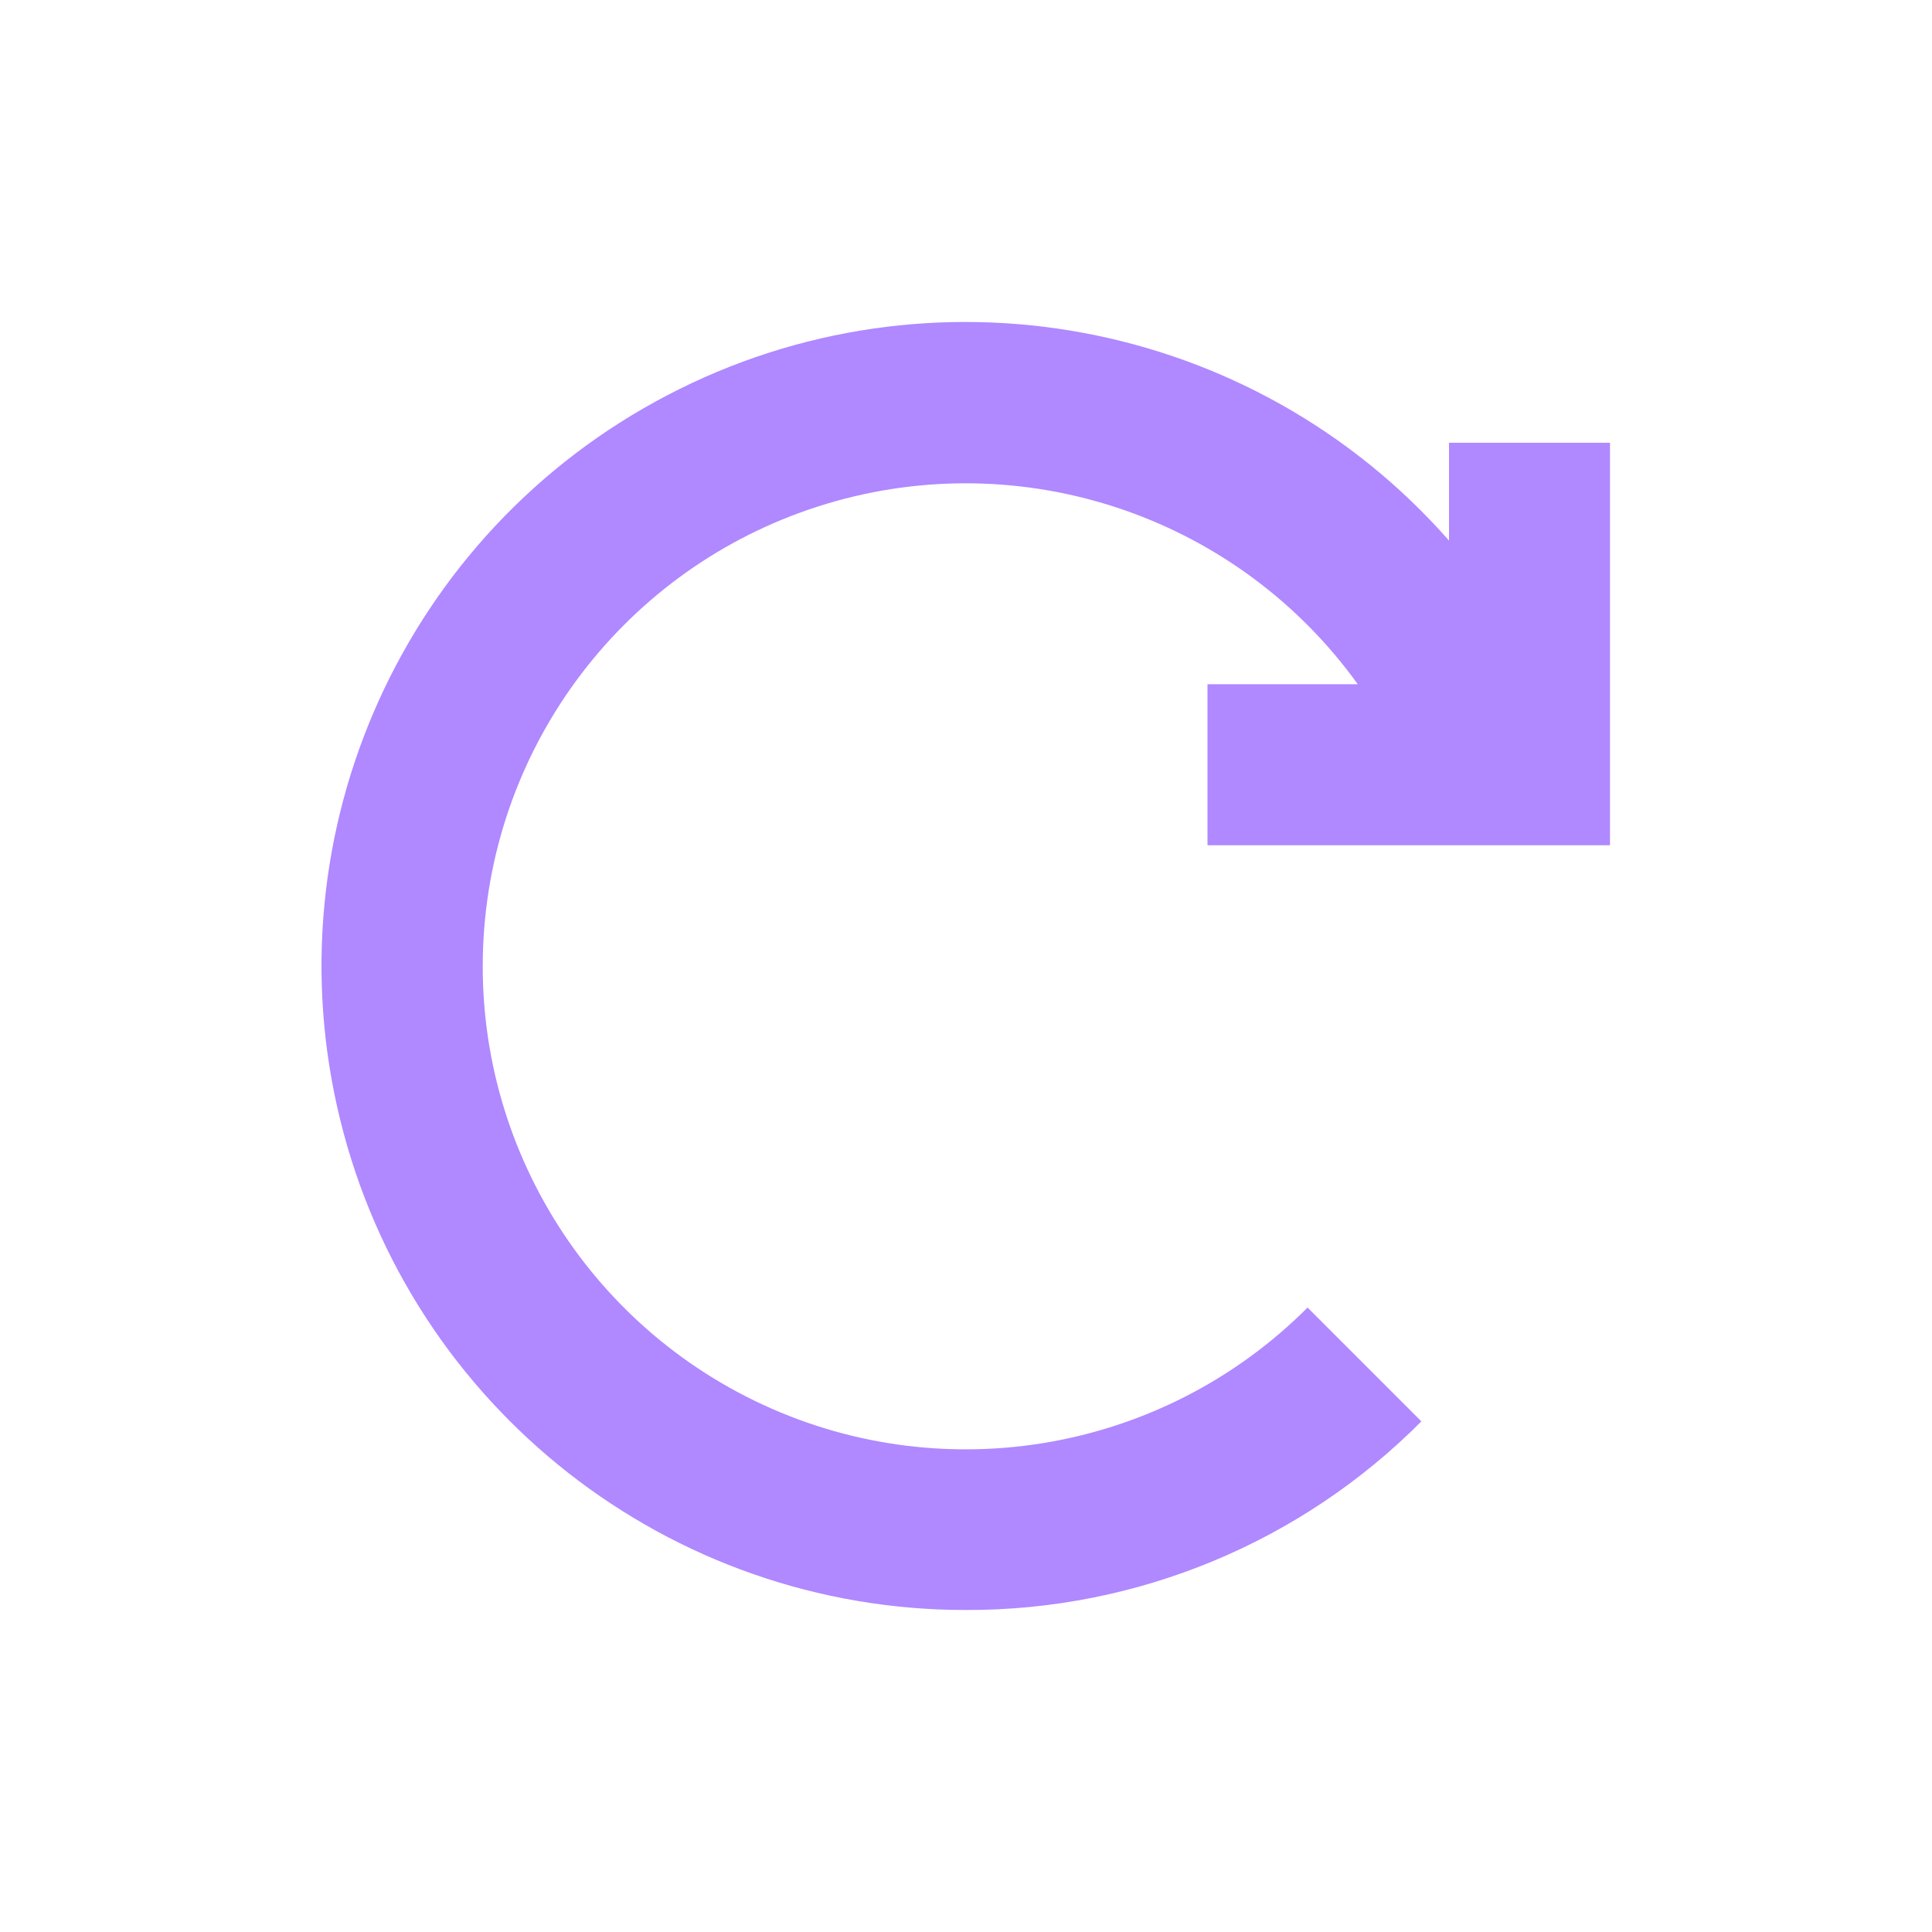
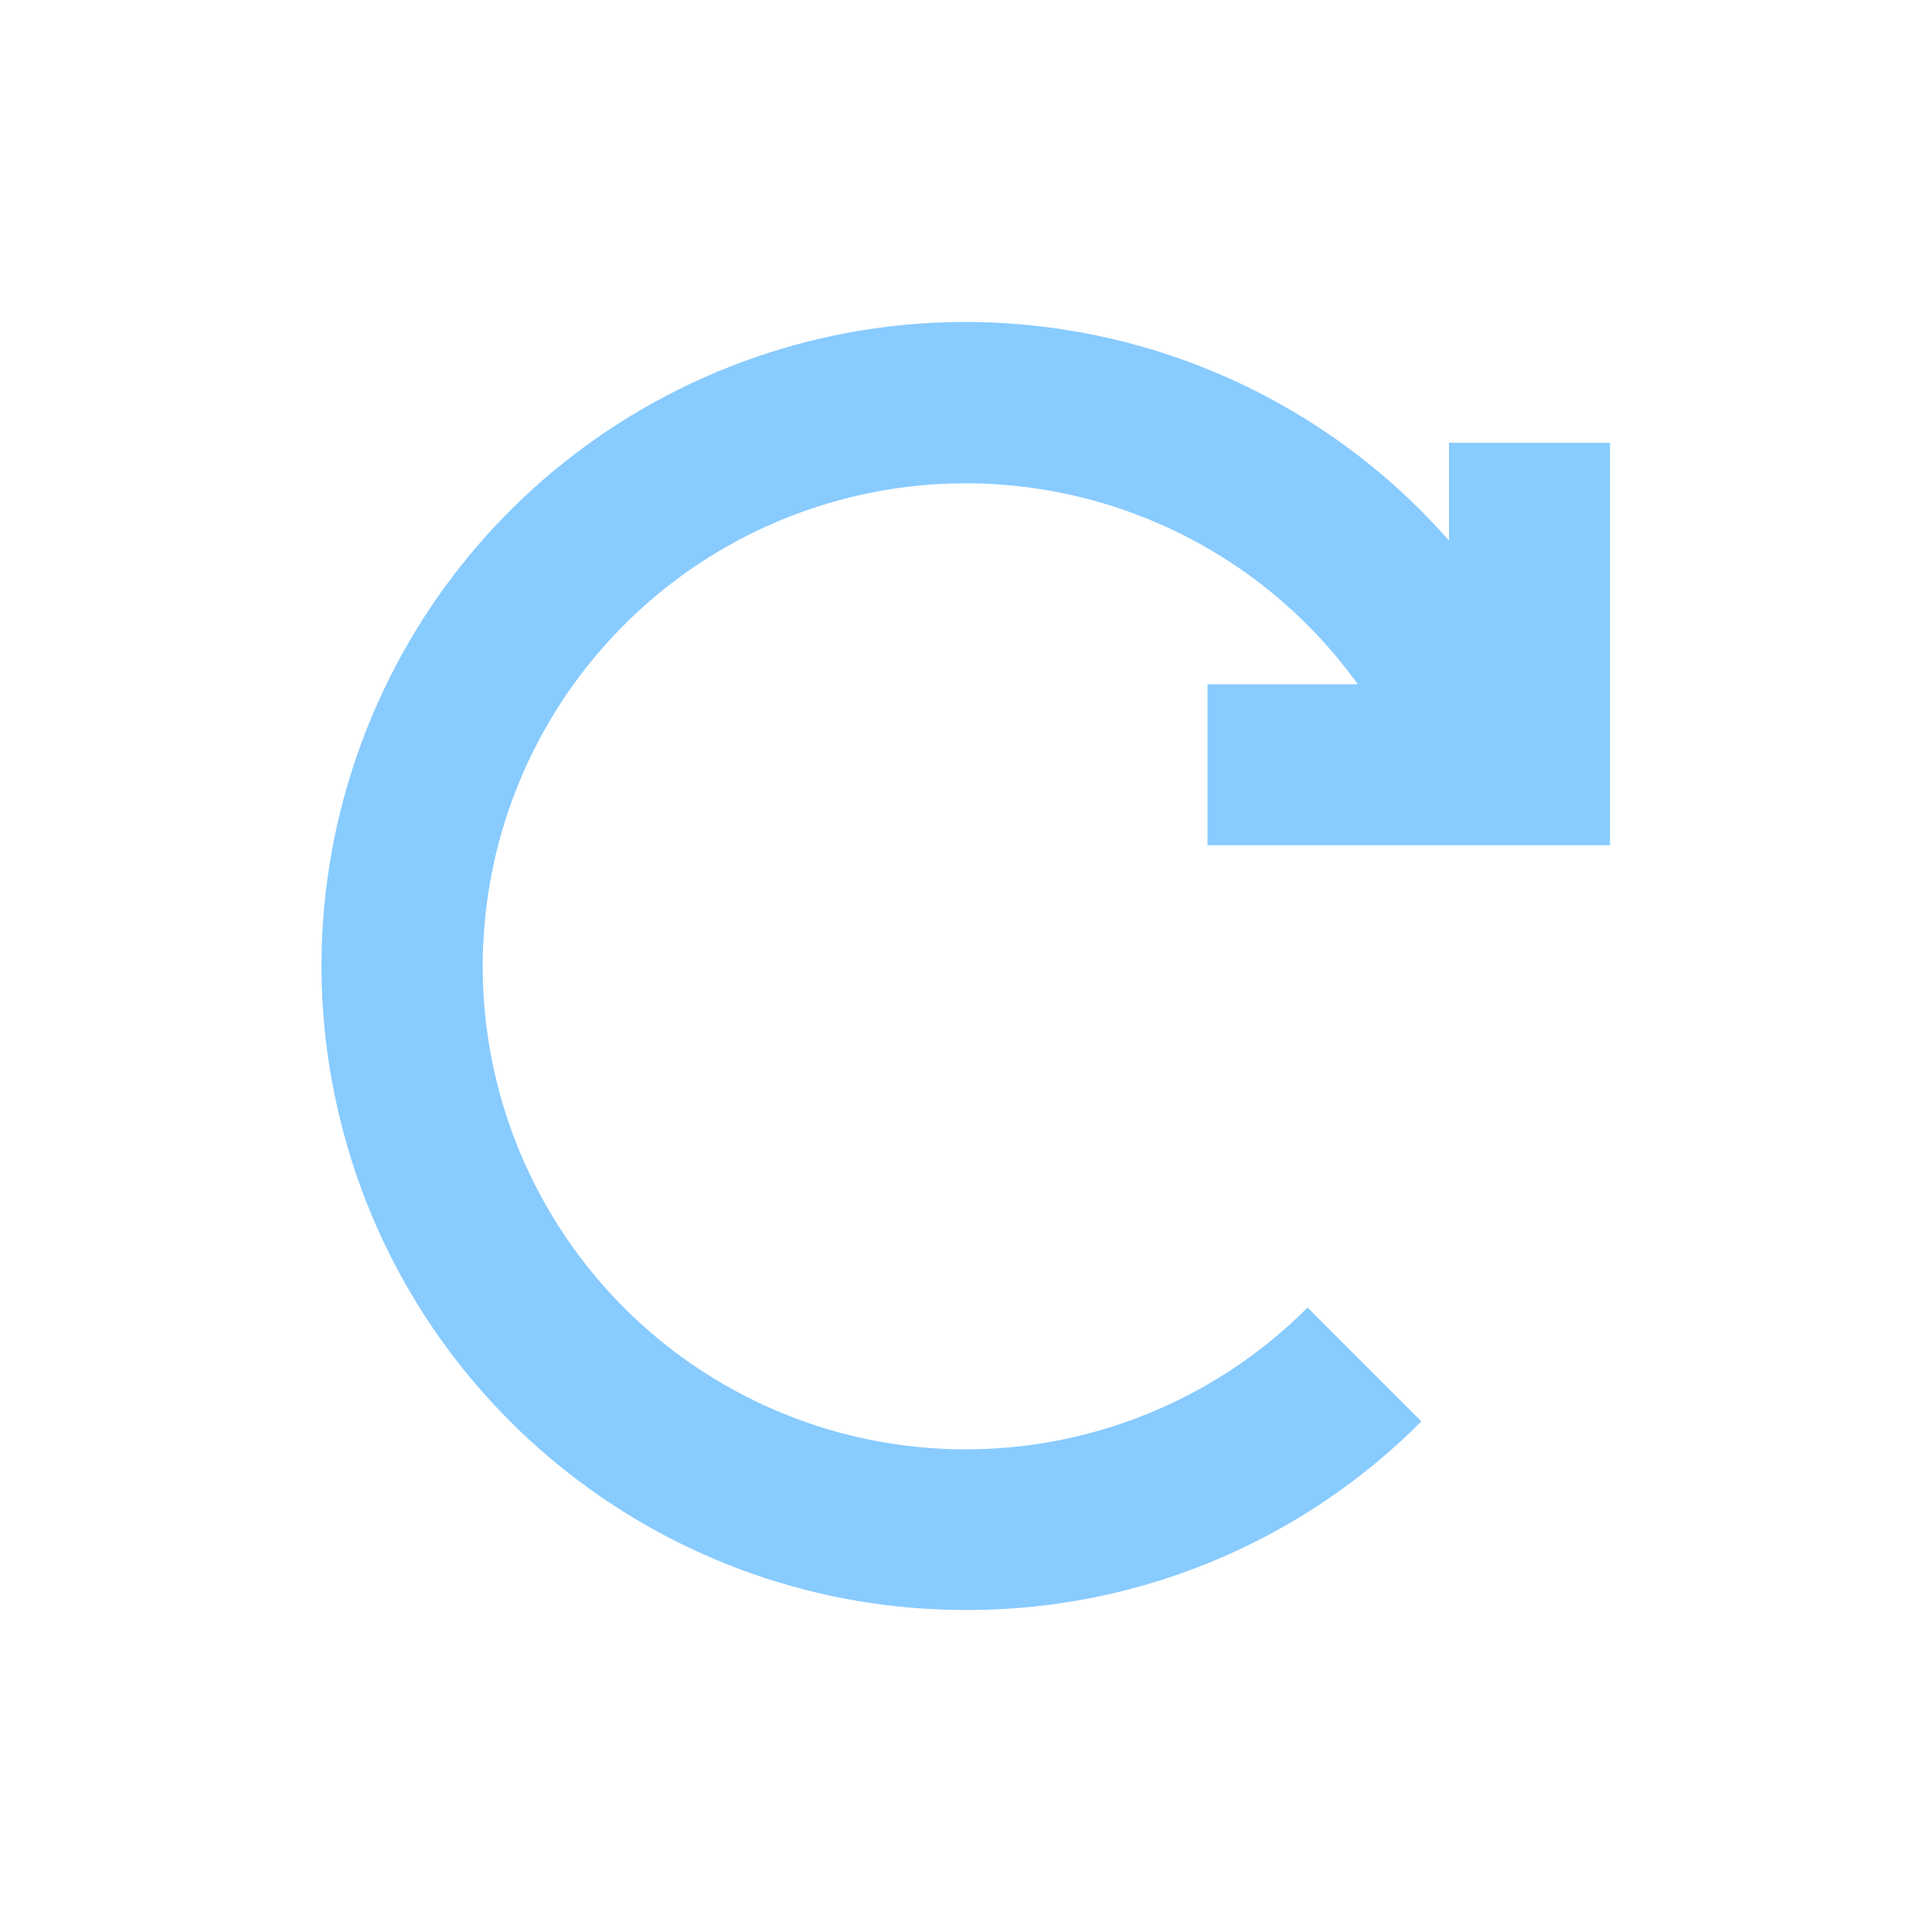
<svg xmlns="http://www.w3.org/2000/svg" width="24px" height="24px" viewBox="0 0 24 24" version="1.1">
  <g id="Artboard" stroke="none" stroke-width="1" fill="none" fill-rule="evenodd">
    <g id="ic-update-liliac" transform="translate(2, 2)">
      <polygon id="Rectangle_4642" points="0 0 20 0 20 20 0 20" />
-       <path d="M13,8.5 L18,8.5 L18,3.5 L16,3.5 L16,4.715 C13.566,1.949 9.557,1.203 6.291,2.909 C3.024,4.615 1.346,8.331 2.226,11.91 C3.105,15.488 6.315,18.003 10,18 C12.123,18.006 14.16,17.162 15.657,15.657 L14.243,14.243 C12.466,16.024 9.766,16.506 7.482,15.452 C5.198,14.397 3.814,12.03 4.016,9.522 C4.218,7.014 5.963,4.899 8.387,4.224 C10.81,3.549 13.398,4.458 14.867,6.5 L13,6.5 L13,8.5 Z" id="Path_18962" fill="#B088FF" fill-rule="nonzero" />
+       <path d="M13,8.5 L18,8.5 L18,3.5 L16,3.5 L16,4.715 C13.566,1.949 9.557,1.203 6.291,2.909 C3.024,4.615 1.346,8.331 2.226,11.91 C3.105,15.488 6.315,18.003 10,18 C12.123,18.006 14.16,17.162 15.657,15.657 L14.243,14.243 C12.466,16.024 9.766,16.506 7.482,15.452 C5.198,14.397 3.814,12.03 4.016,9.522 C4.218,7.014 5.963,4.899 8.387,4.224 C10.81,3.549 13.398,4.458 14.867,6.5 L13,6.5 L13,8.5 Z" id="Path_18962" fill="#88cbff" fill-rule="nonzero" />
    </g>
  </g>
</svg>
